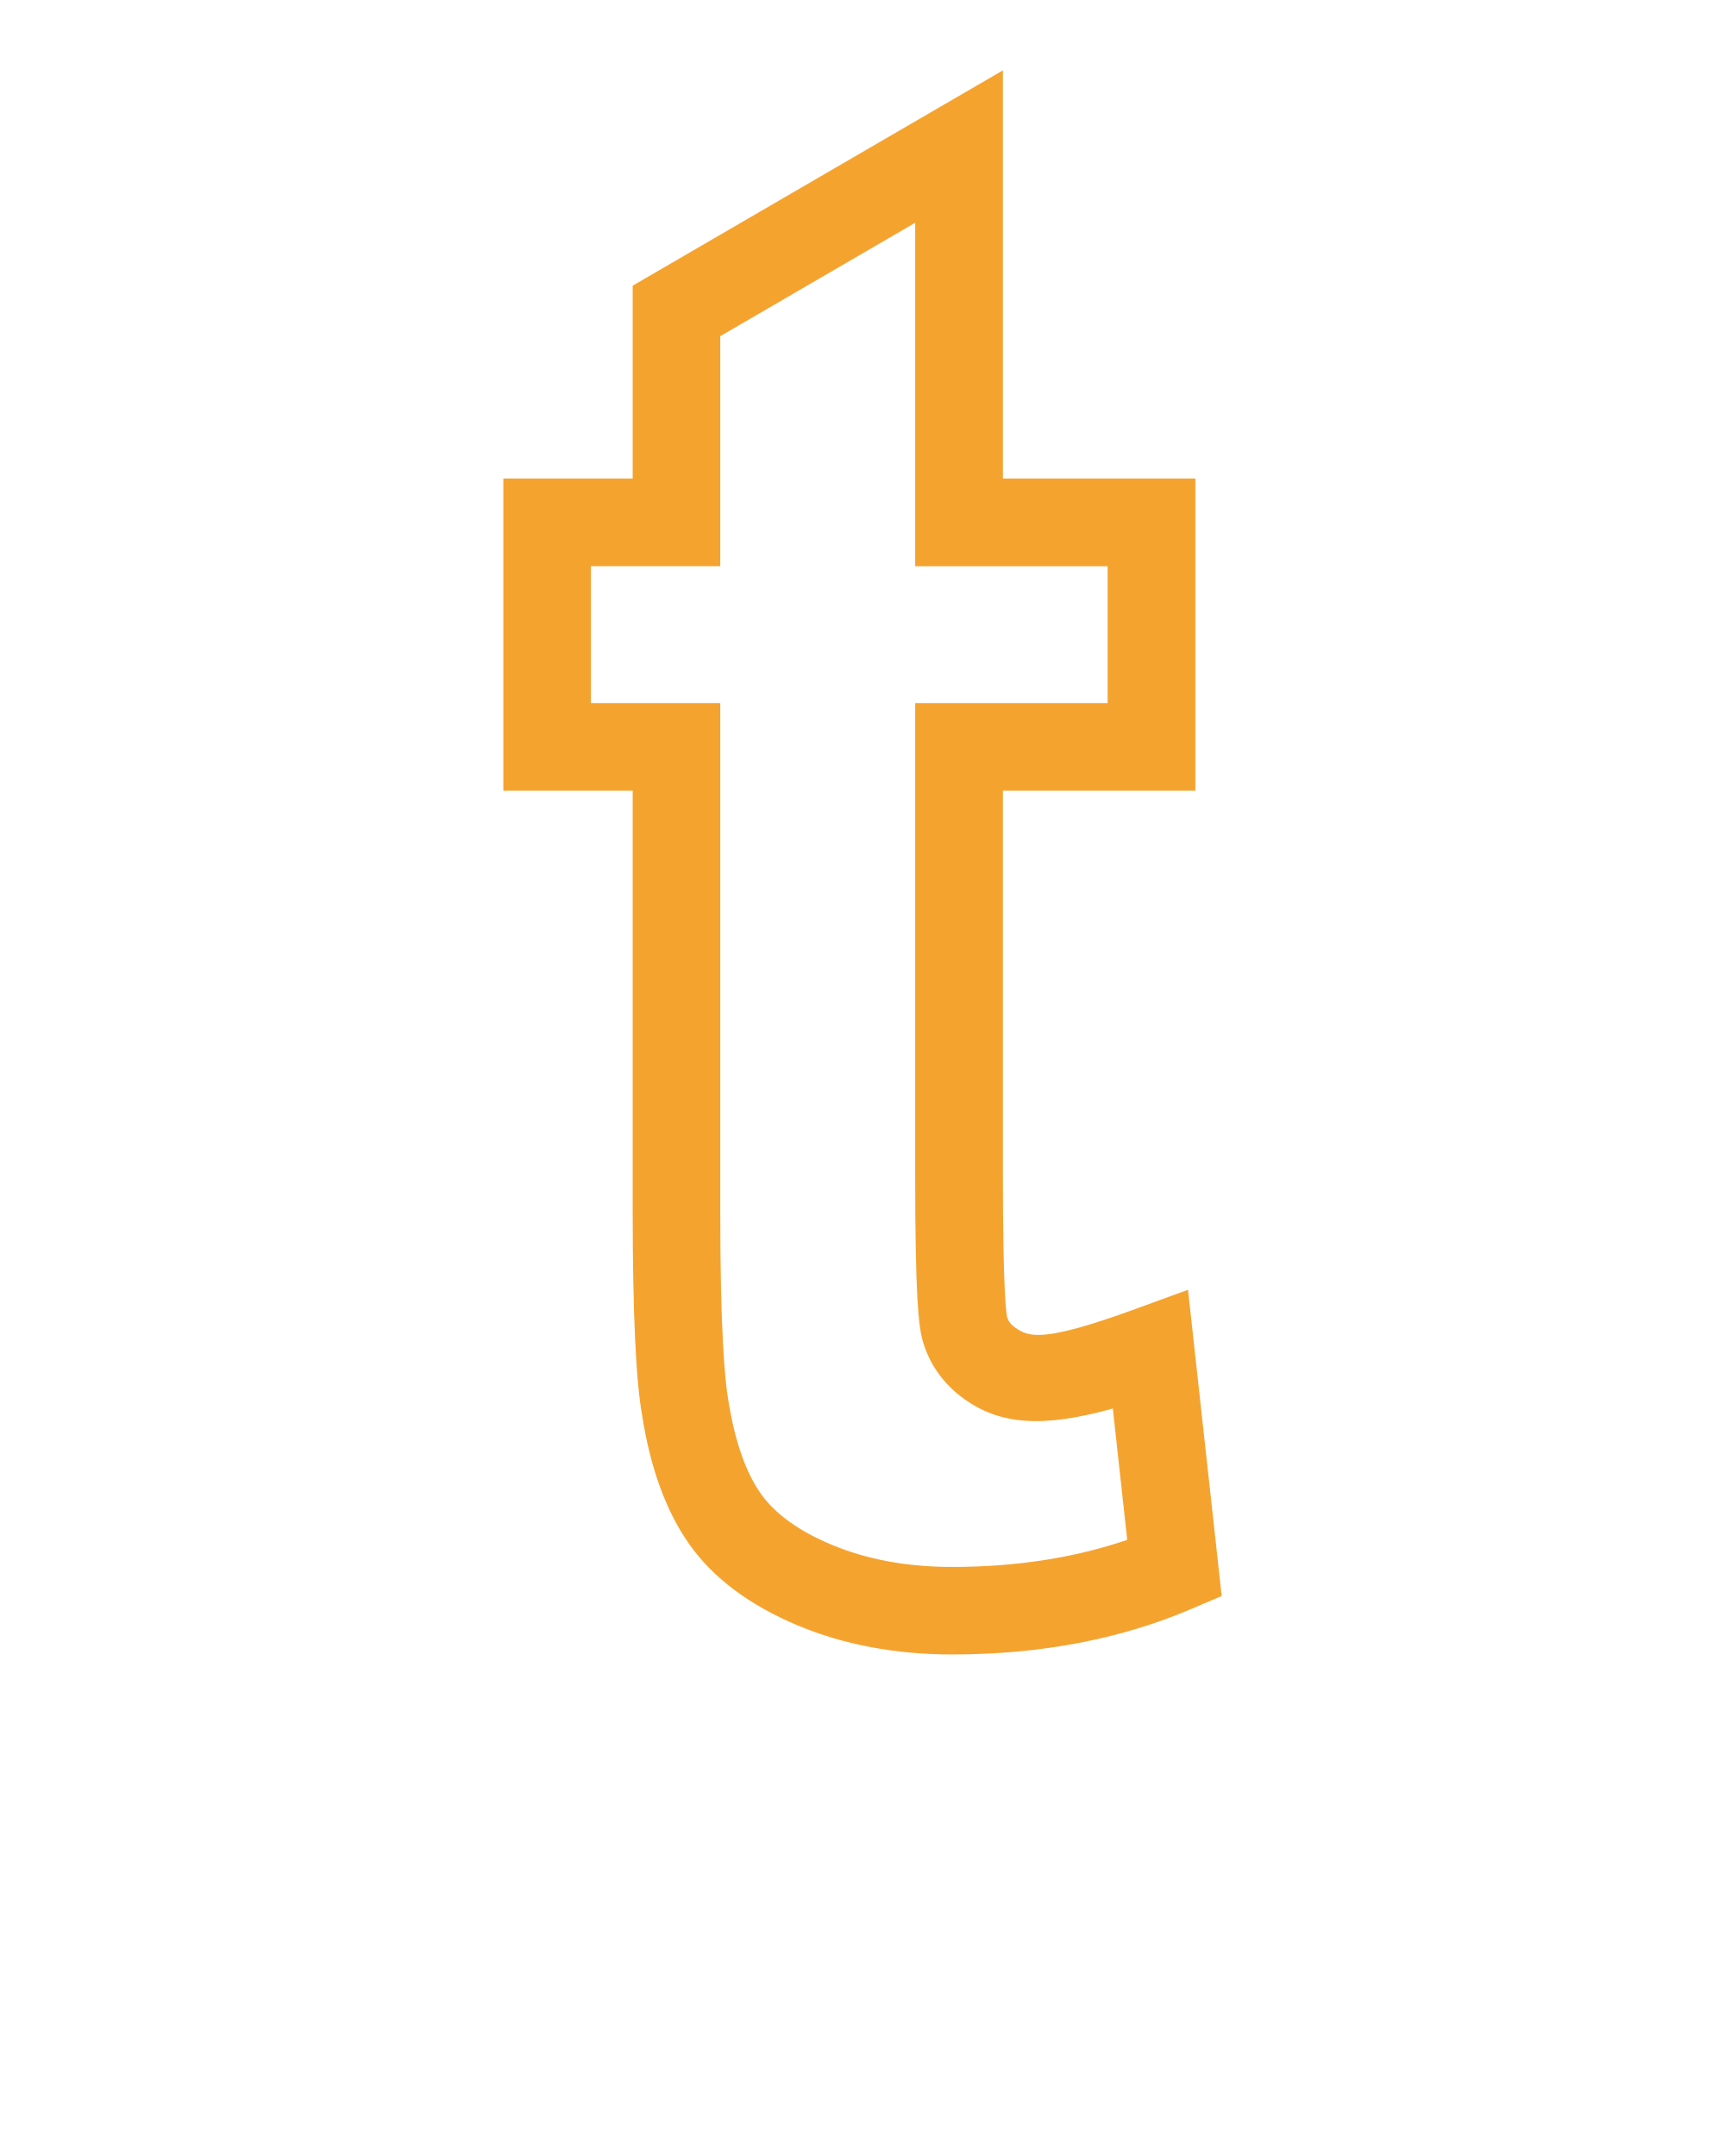
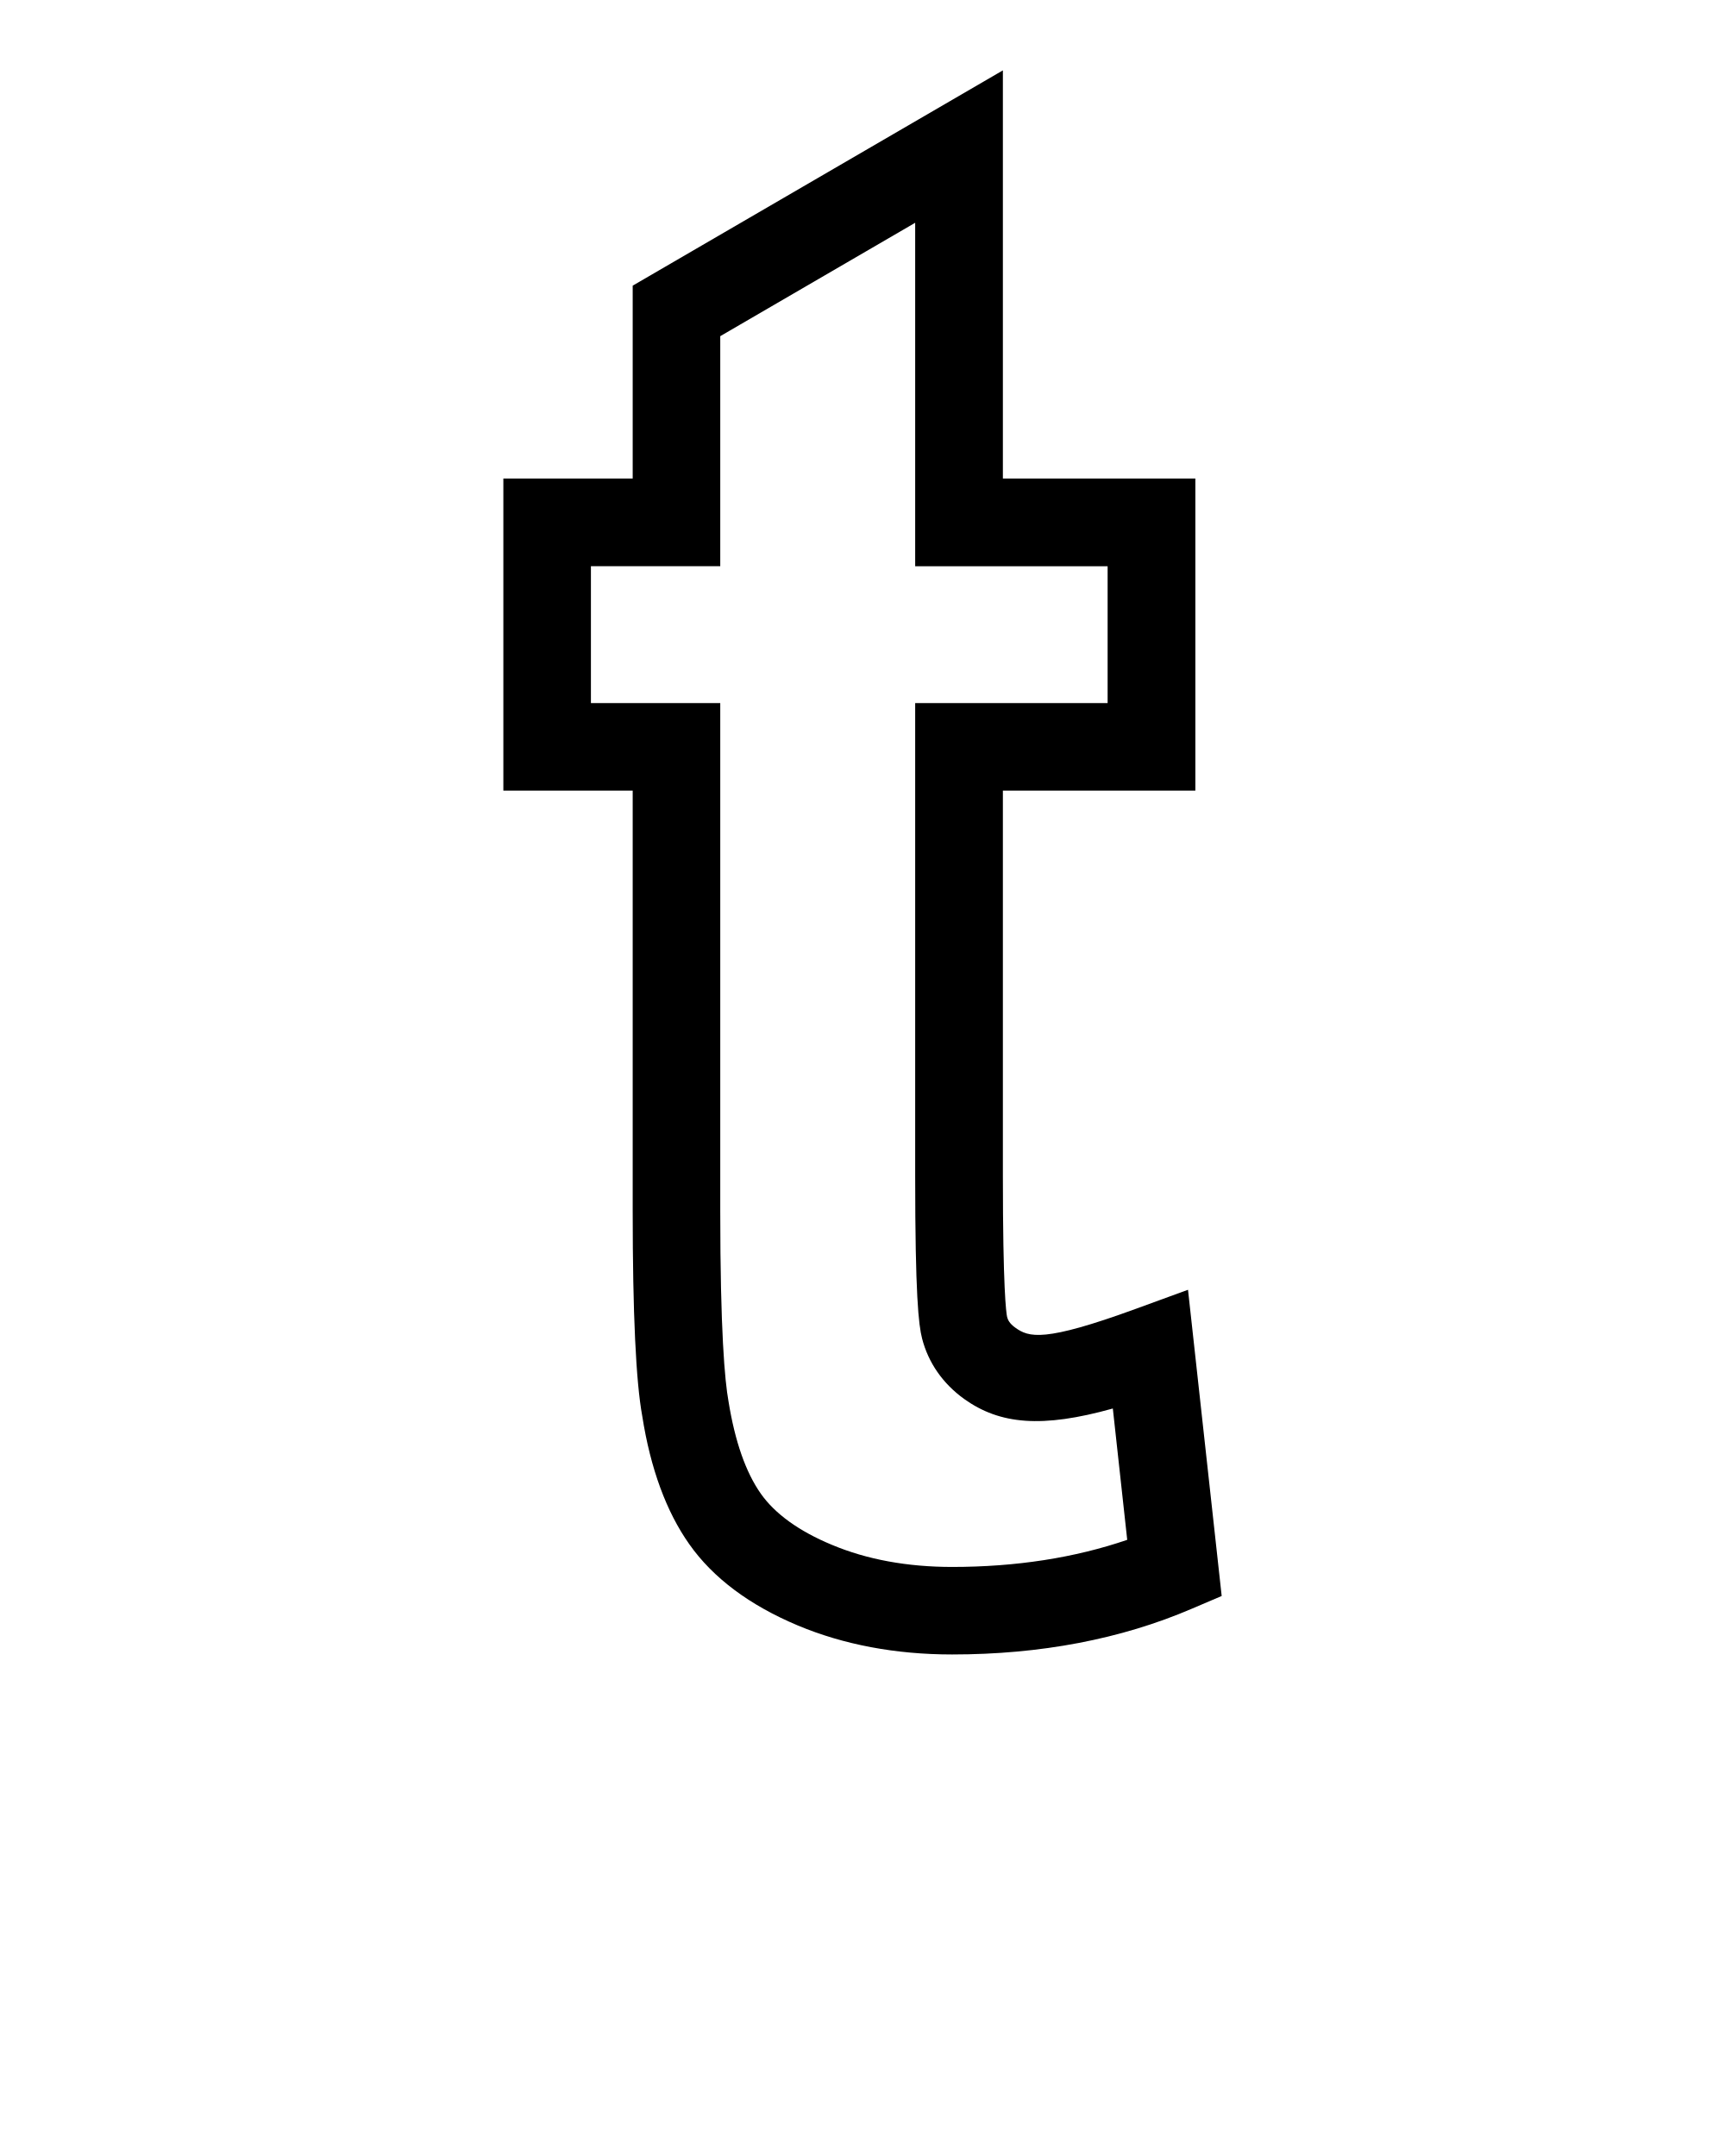
<svg xmlns="http://www.w3.org/2000/svg" version="1.1" x="0px" y="0px" viewBox="0 0 50 62.5" enable-background="new 0 0 50 50" xml:space="preserve">
  <g>
-     <path fill="#F5A32F" d="M32.913,37.945c-2.654,0.969-3.091,0.826-3.486,0.541c-0.169-0.121-0.215-0.229-0.236-0.311   c-0.027-0.129-0.122-0.807-0.122-4.092V22.918h5.579v-9.047h-5.579V2.04l-10.73,6.241v5.591h-3.749v9.047h3.749v12.179   c0,2.996,0.094,4.951,0.277,5.953c0.239,1.523,0.698,2.771,1.363,3.713c0.689,0.98,1.751,1.771,3.147,2.357   c1.33,0.557,2.835,0.84,4.472,0.84c2.561,0,4.897-0.445,6.948-1.326l0.865-0.369l-0.976-8.877L32.913,37.945z M27.598,45.424   c-1.296,0-2.473-0.215-3.49-0.643c-0.951-0.396-1.642-0.896-2.054-1.479c-0.437-0.621-0.749-1.51-0.938-2.678   c-0.108-0.596-0.239-2.039-0.239-5.523v-14.72h-3.749v-3.967h3.749V9.745l5.65-3.287v9.957h5.578v3.967h-5.578v13.707   c0,3.457,0.098,4.314,0.2,4.713c0.181,0.703,0.601,1.307,1.219,1.752c1.035,0.74,2.255,0.852,4.31,0.277l0.417,3.807   C31.155,45.158,29.452,45.424,27.598,45.424z" />
+     <path fill="#000" d="M32.913,37.945c-2.654,0.969-3.091,0.826-3.486,0.541c-0.169-0.121-0.215-0.229-0.236-0.311   c-0.027-0.129-0.122-0.807-0.122-4.092V22.918h5.579v-9.047h-5.579V2.04l-10.73,6.241v5.591h-3.749v9.047h3.749v12.179   c0,2.996,0.094,4.951,0.277,5.953c0.239,1.523,0.698,2.771,1.363,3.713c0.689,0.98,1.751,1.771,3.147,2.357   c1.33,0.557,2.835,0.84,4.472,0.84c2.561,0,4.897-0.445,6.948-1.326l0.865-0.369l-0.976-8.877L32.913,37.945z M27.598,45.424   c-1.296,0-2.473-0.215-3.49-0.643c-0.951-0.396-1.642-0.896-2.054-1.479c-0.437-0.621-0.749-1.51-0.938-2.678   c-0.108-0.596-0.239-2.039-0.239-5.523v-14.72h-3.749v-3.967h3.749V9.745l5.65-3.287v9.957h5.578v3.967h-5.578v13.707   c0,3.457,0.098,4.314,0.2,4.713c0.181,0.703,0.601,1.307,1.219,1.752c1.035,0.74,2.255,0.852,4.31,0.277l0.417,3.807   C31.155,45.158,29.452,45.424,27.598,45.424z" />
  </g>
</svg>
